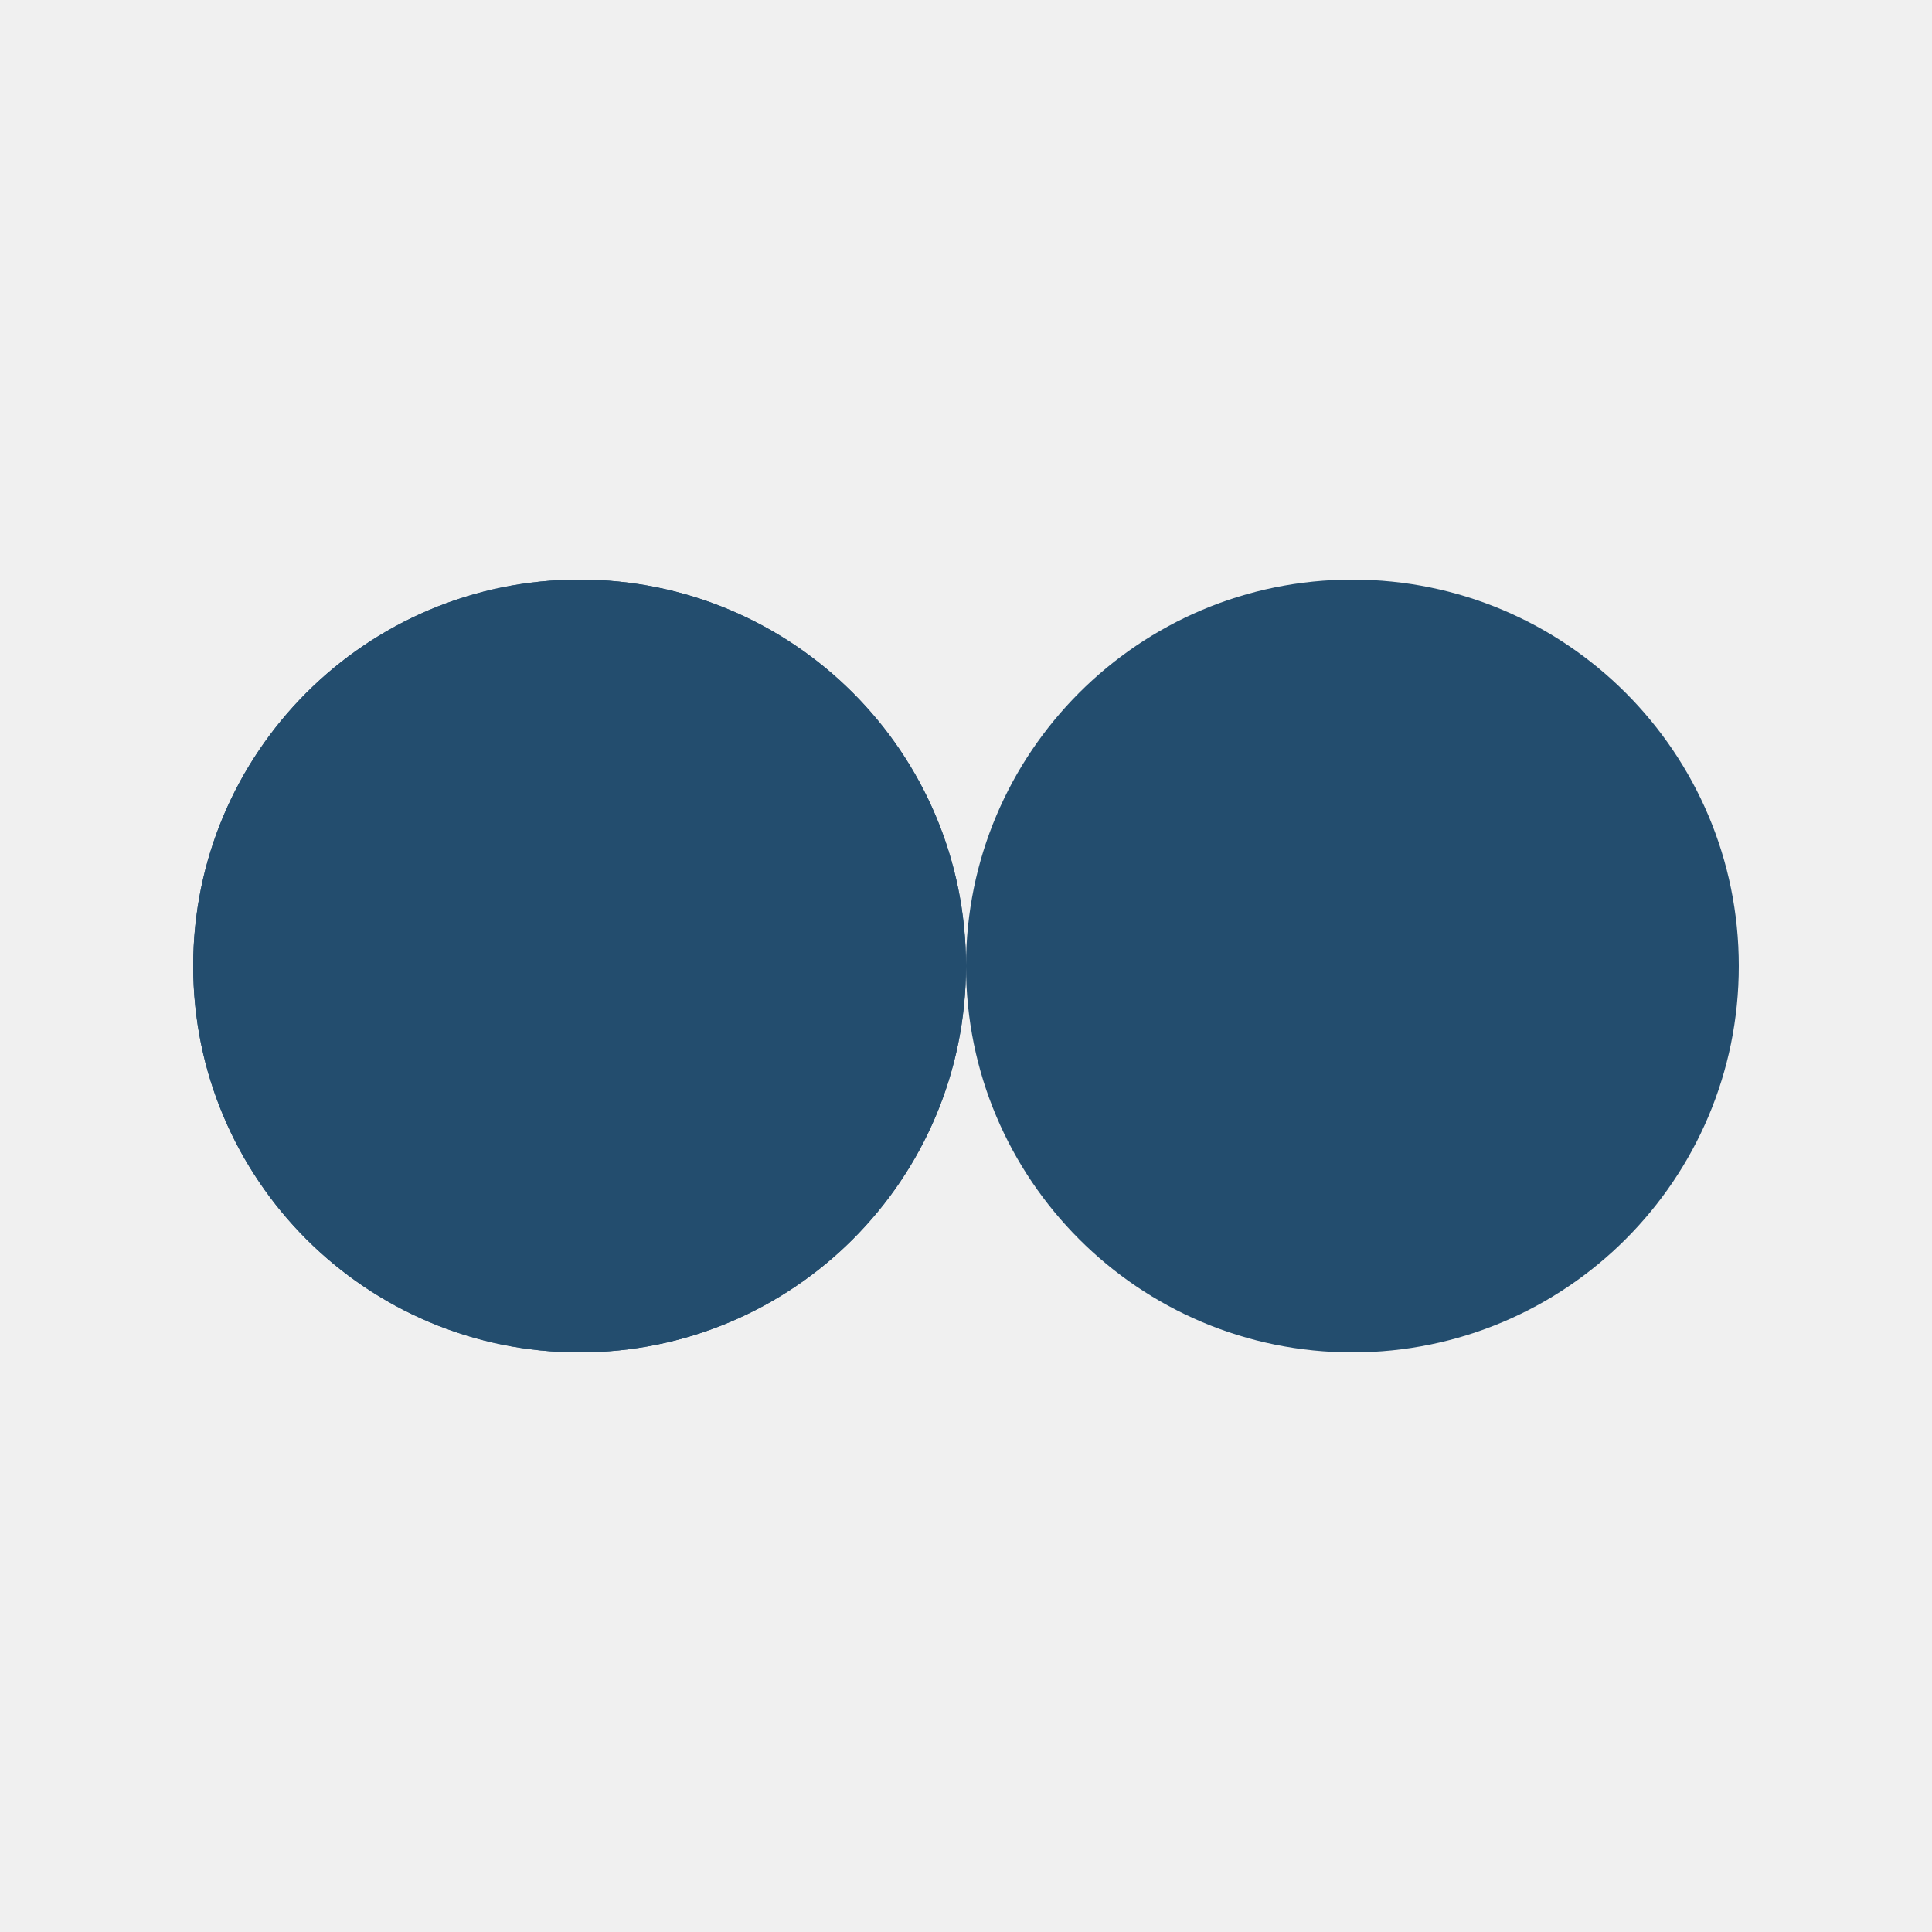
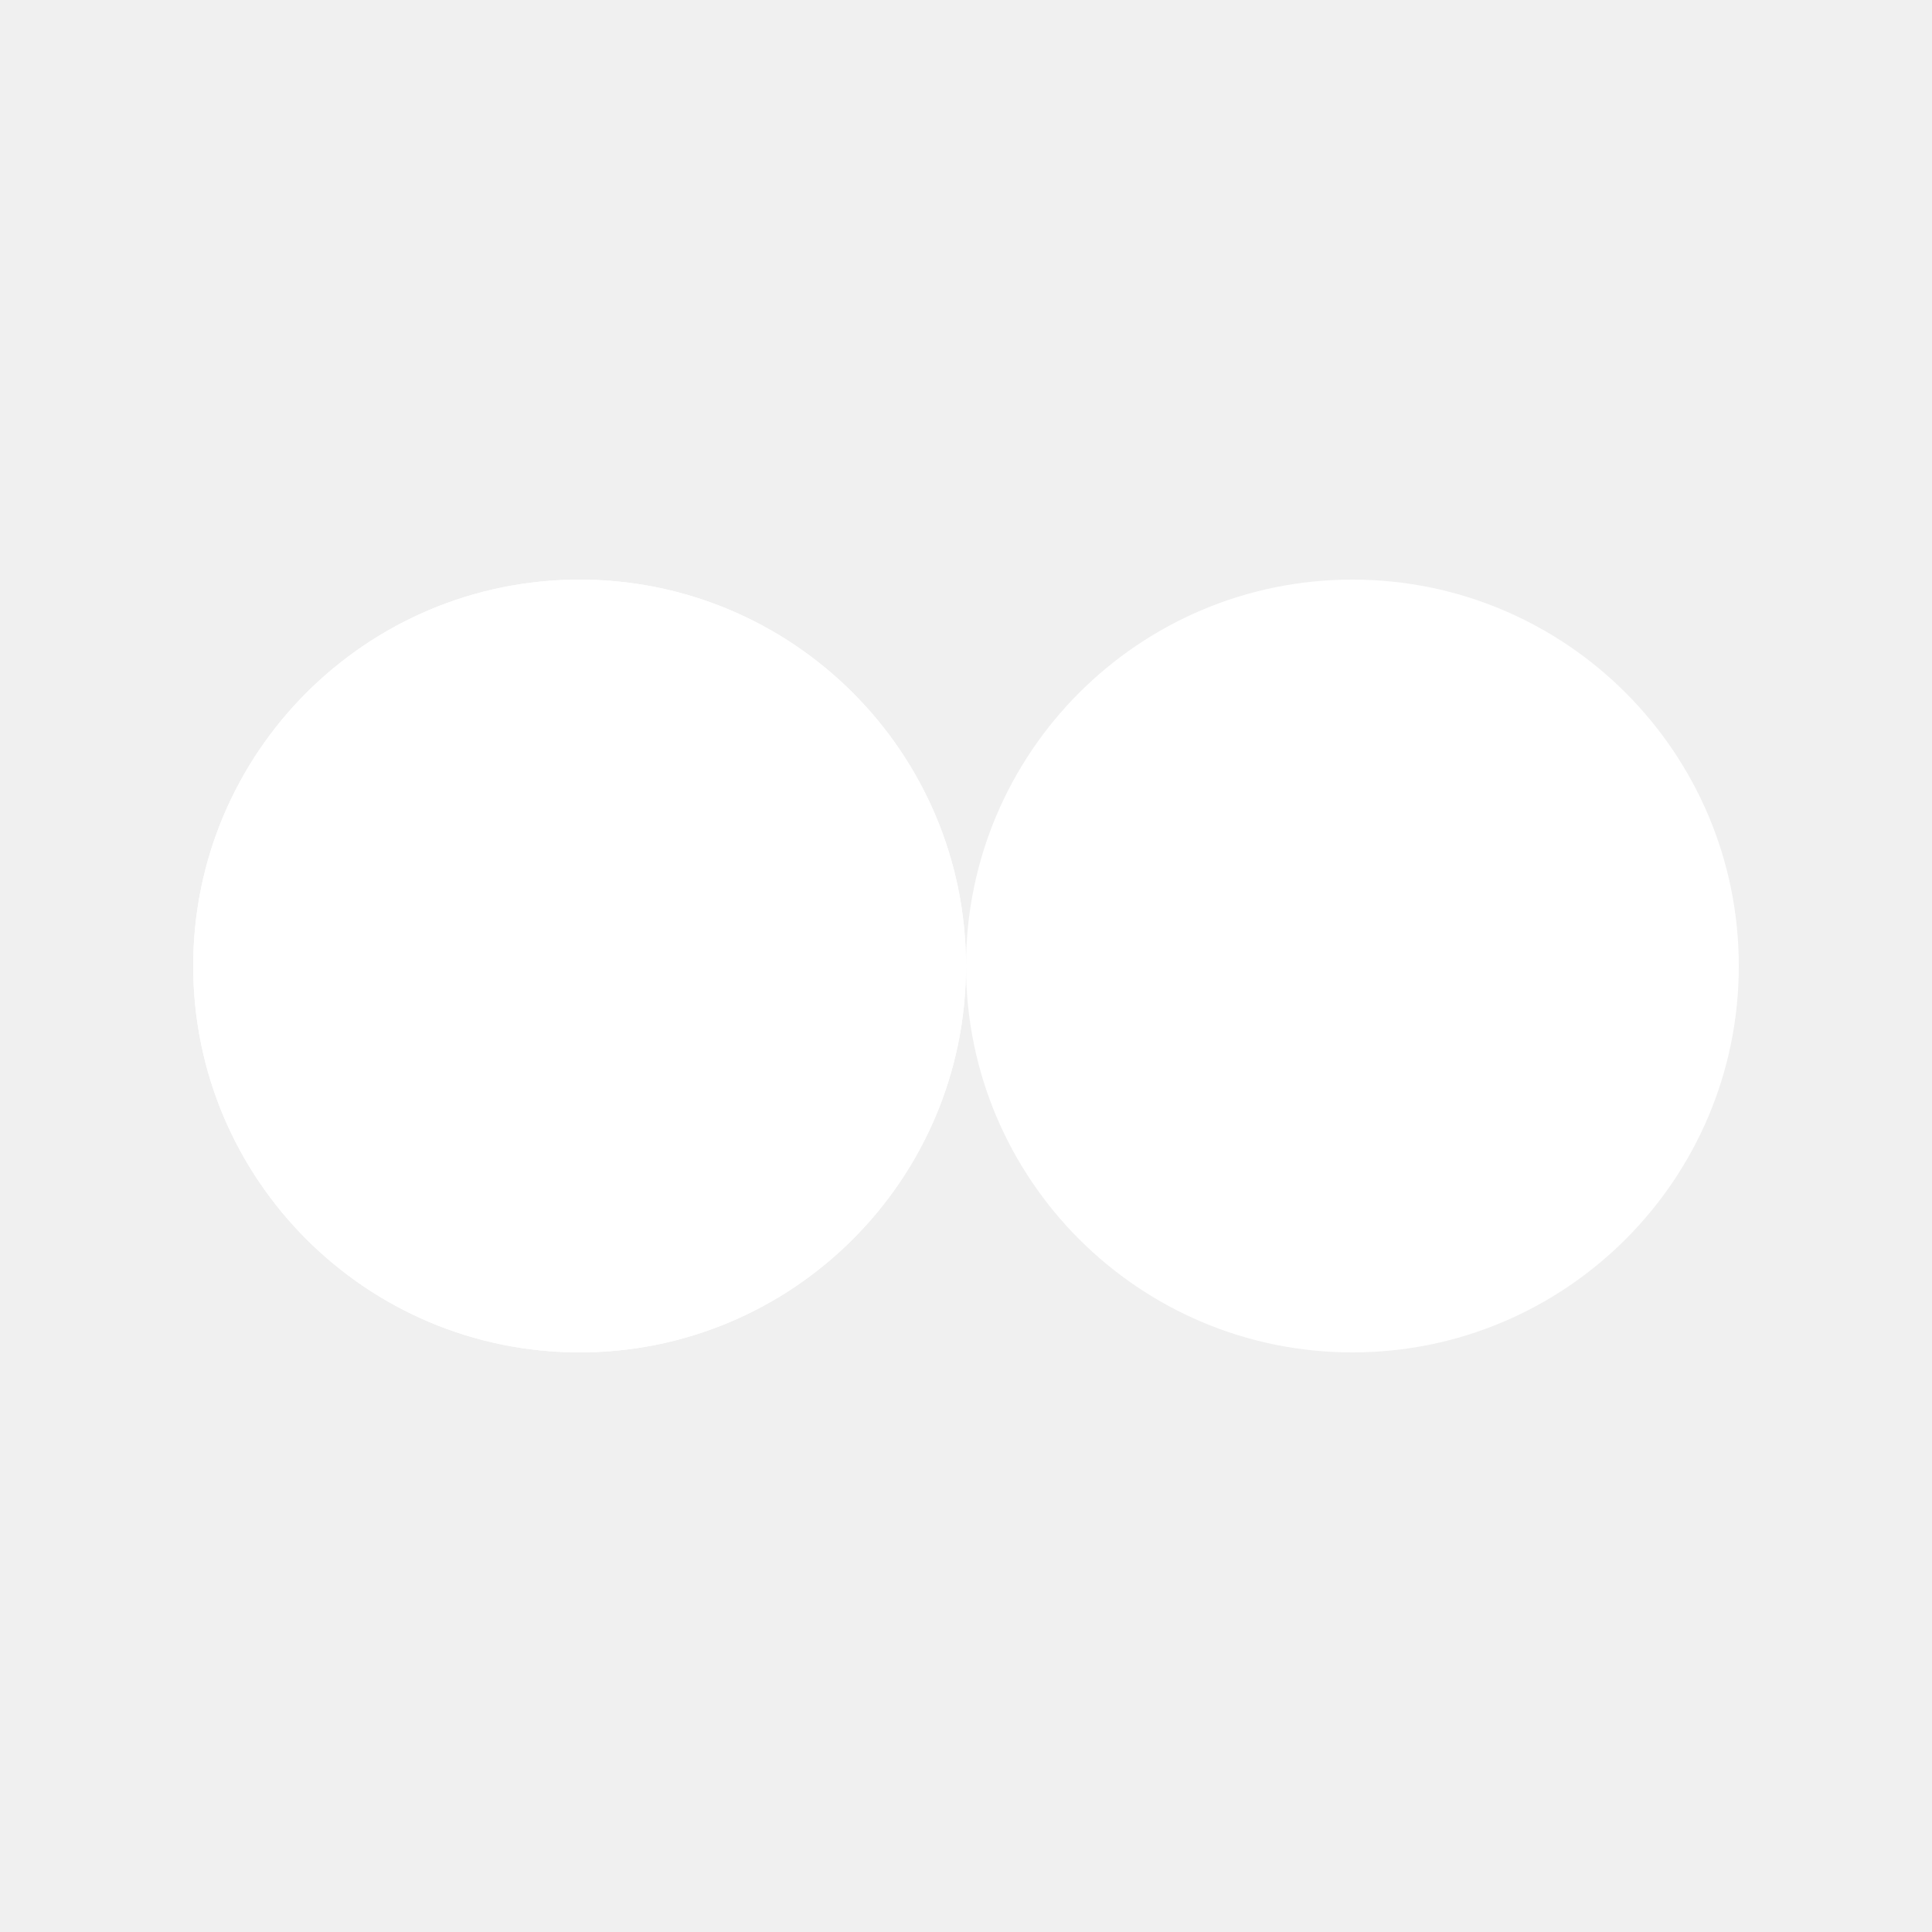
<svg xmlns="http://www.w3.org/2000/svg" style="margin: auto; background: none; display: block; shape-rendering: auto;" width="36px" height="36px" viewBox="0 0 100 100" preserveAspectRatio="xMidYMid">
-   <circle cx="30" cy="50" fill="#234d6e" r="20">
+   <circle cx="30" cy="50" fill="#ffffff" r="20">
    <animate attributeName="cx" repeatCount="indefinite" dur="1s" keyTimes="0;0.5;1" values="30;70;30" begin="-0.5s" />
  </circle>
-   <circle cx="70" cy="50" fill="#234d6e" r="20">
+   <circle cx="70" cy="50" fill="#ffffff" r="20">
    <animate attributeName="cx" repeatCount="indefinite" dur="1s" keyTimes="0;0.5;1" values="30;70;30" begin="0s" />
  </circle>
-   <circle cx="30" cy="50" fill="#234d6e" r="20">
+   <circle cx="30" cy="50" fill="#ffffff" r="20">
    <animate attributeName="cx" repeatCount="indefinite" dur="1s" keyTimes="0;0.5;1" values="30;70;30" begin="-0.5s" />
    <animate attributeName="fill-opacity" values="0;0;1;1" calcMode="discrete" keyTimes="0;0.499;0.5;1" dur="1s" repeatCount="indefinite" />
  </circle>
</svg>
